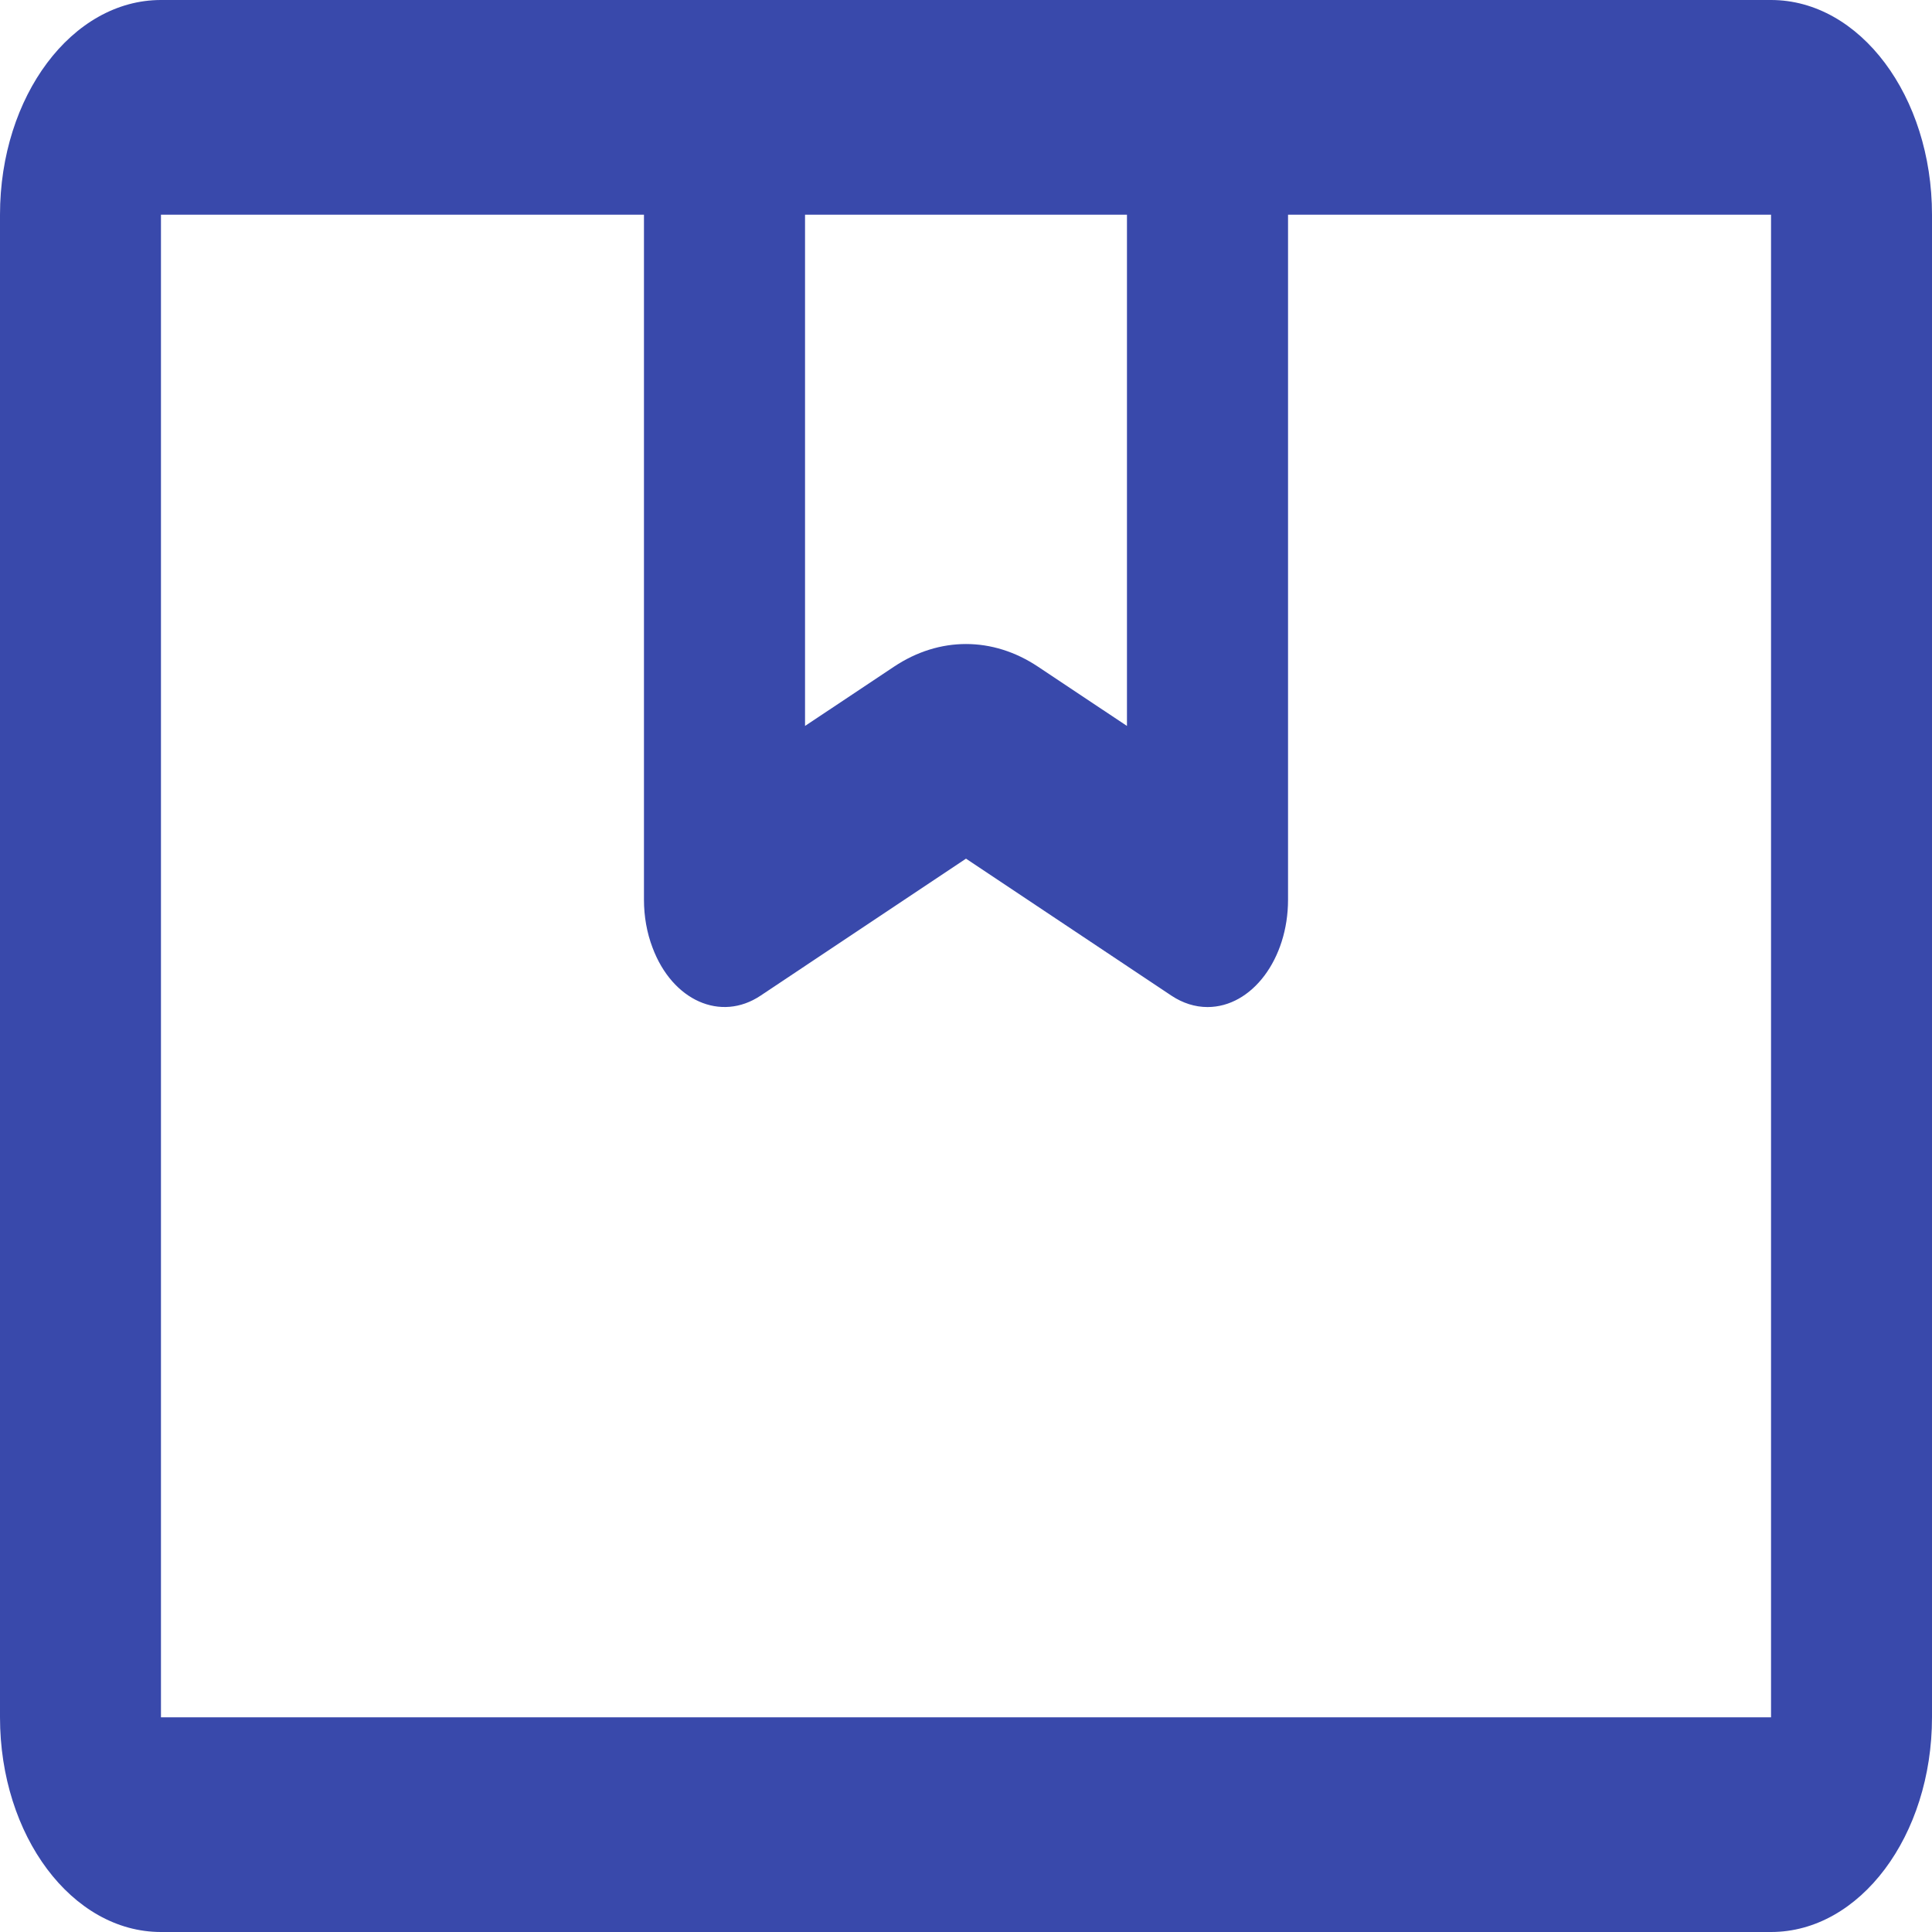
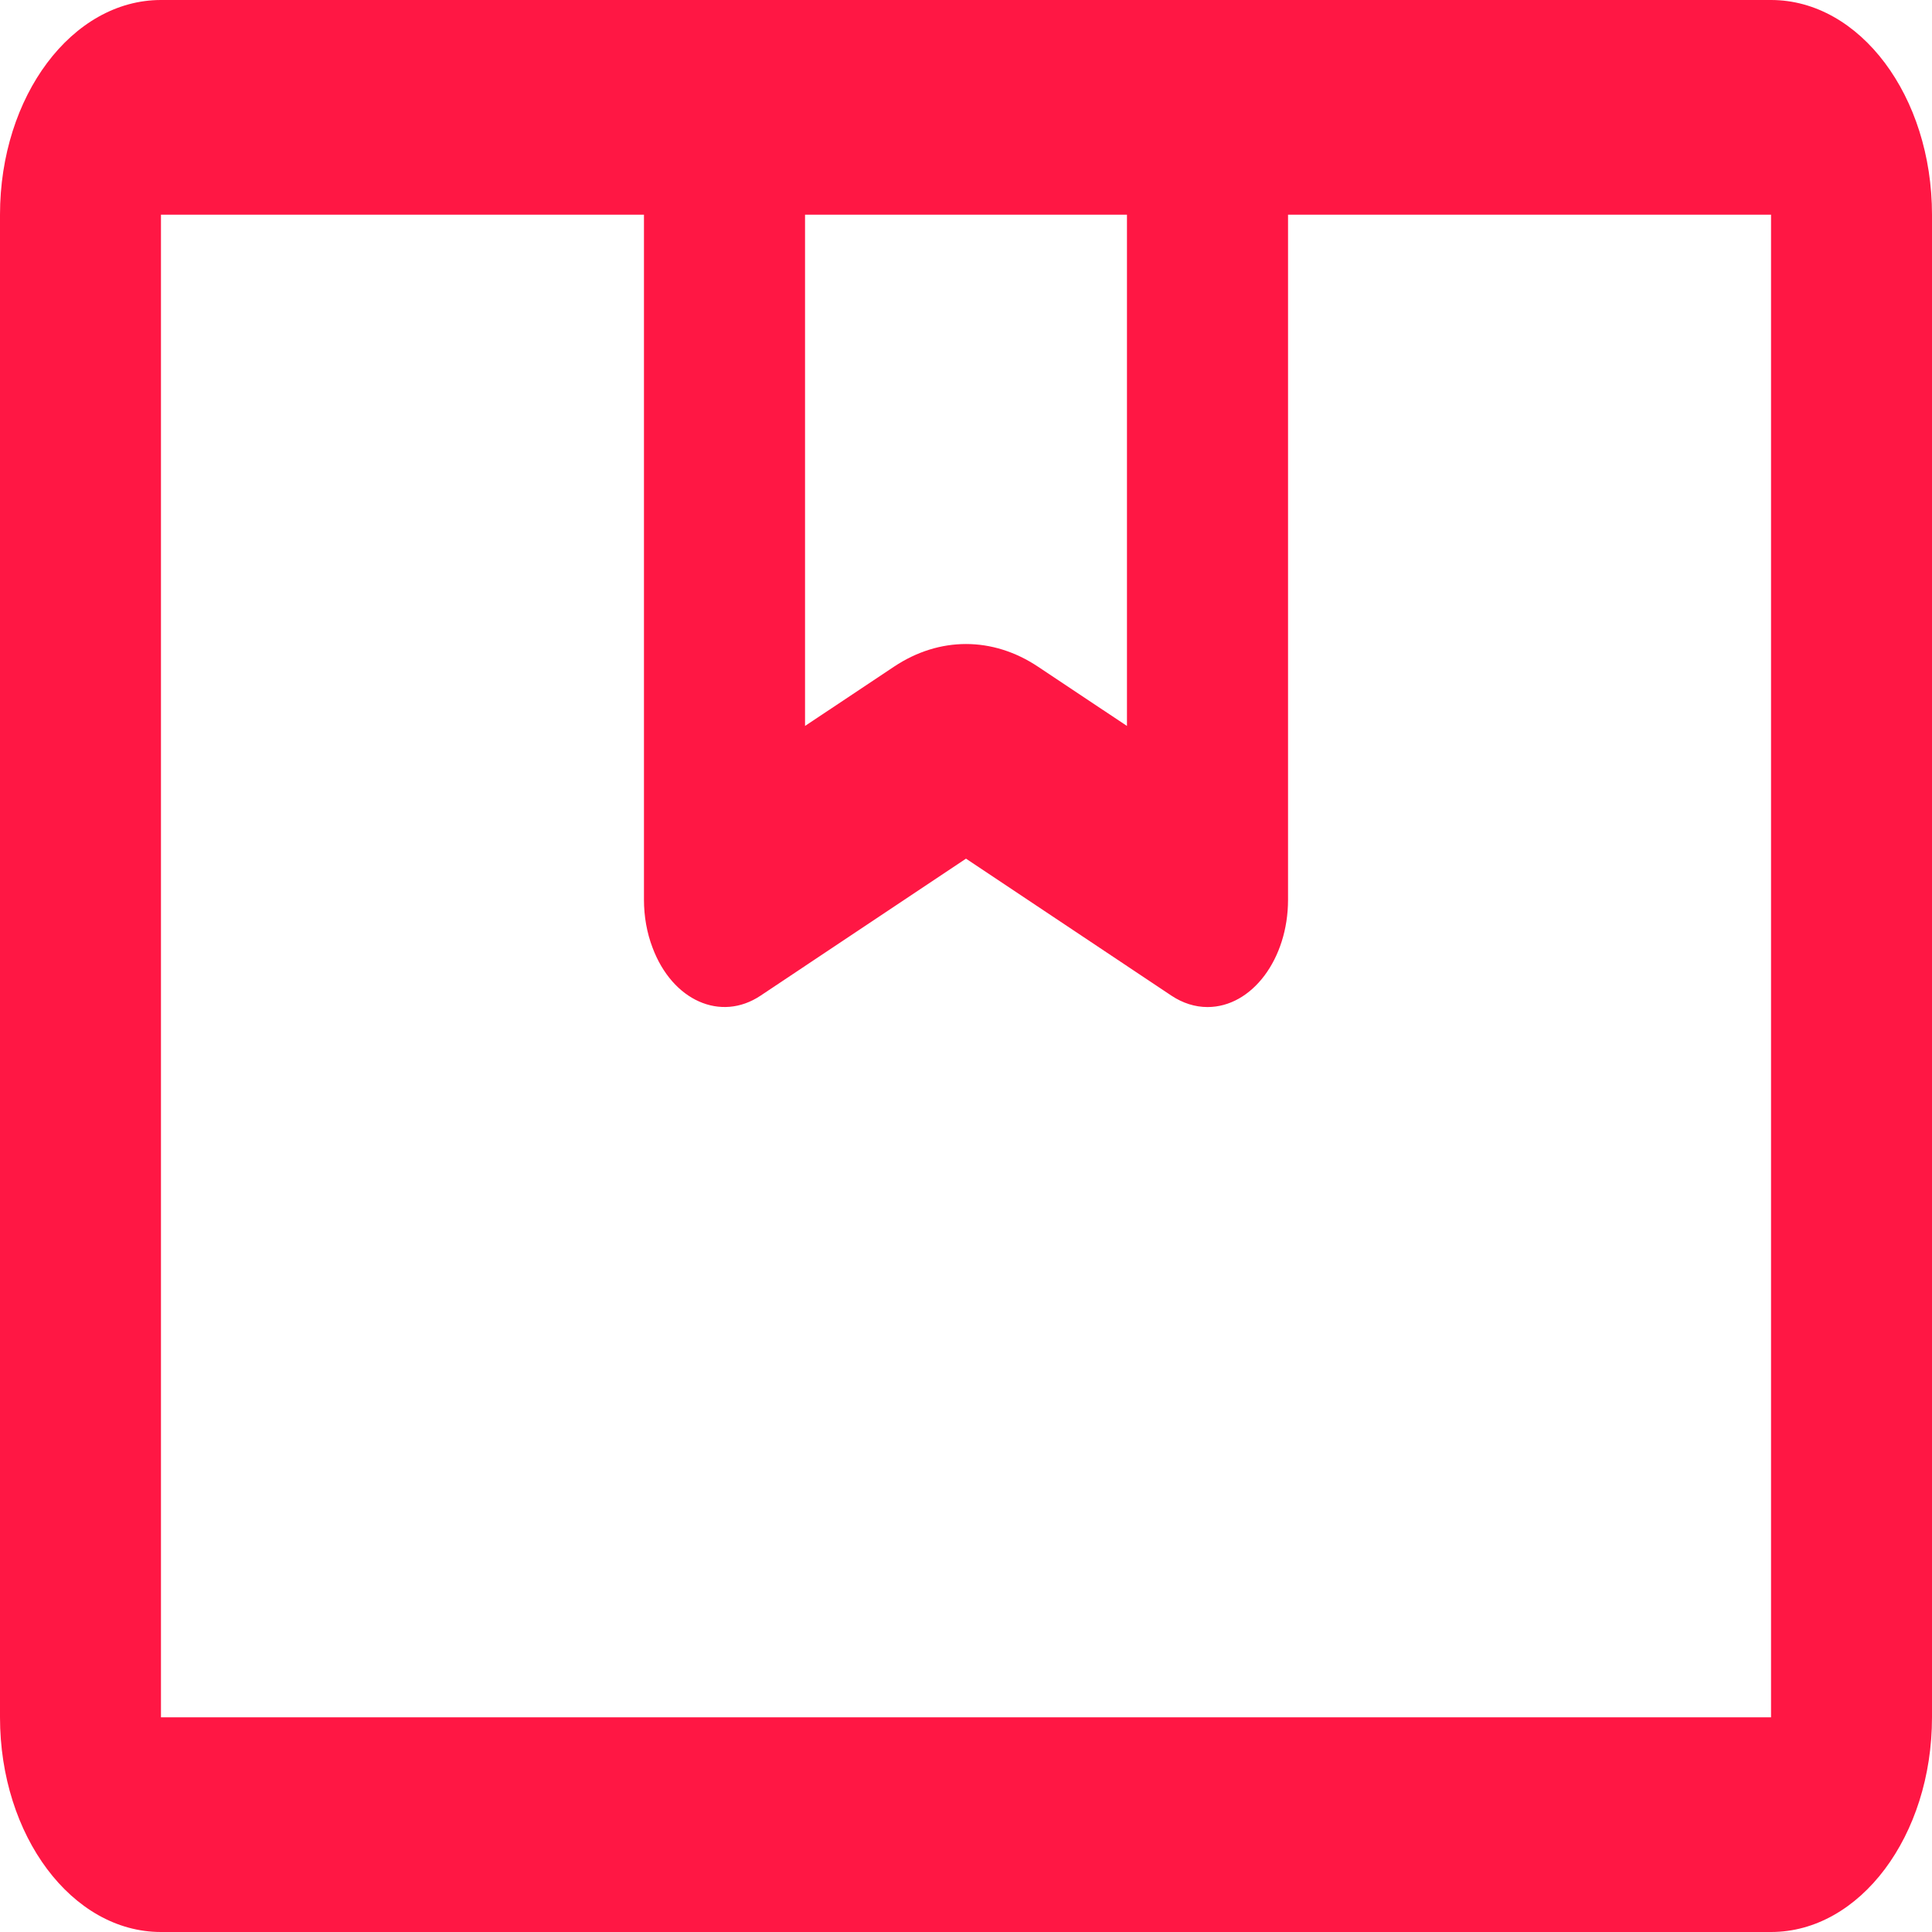
<svg xmlns="http://www.w3.org/2000/svg" width="16" height="16" viewBox="0 0 16 16" fill="none">
-   <path fill-rule="evenodd" clip-rule="evenodd" d="M5.333 1.778H1.333V14.222H14.667V1.778H10.667V7.451C10.667 7.942 10.368 8.34 10 8.34C9.896 8.34 9.794 8.307 9.702 8.246L8 7.111L6.298 8.246C5.969 8.465 5.568 8.287 5.404 7.848C5.357 7.725 5.333 7.589 5.333 7.451V1.778ZM1.333 0H14.667C15.403 0 16 0.796 16 1.778V14.222C16 15.204 15.403 16 14.667 16H1.333C0.597 16 0 15.204 0 14.222V1.778C0 0.796 0.597 0 1.333 0ZM6.667 1.778V6.012L7.404 5.521C7.779 5.271 8.221 5.271 8.596 5.521L9.333 6.012V1.778H6.667Z" fill="#3949AB" />
+   <path fill-rule="evenodd" clip-rule="evenodd" d="M5.333 1.778H1.333V14.222H14.667V1.778H10.667V7.451C10.667 7.942 10.368 8.34 10 8.34C9.896 8.34 9.794 8.307 9.702 8.246L8 7.111L6.298 8.246C5.969 8.465 5.568 8.287 5.404 7.848C5.357 7.725 5.333 7.589 5.333 7.451V1.778ZM1.333 0H14.667C15.403 0 16 0.796 16 1.778V14.222C16 15.204 15.403 16 14.667 16H1.333C0.597 16 0 15.204 0 14.222V1.778C0 0.796 0.597 0 1.333 0ZM6.667 1.778V6.012L7.404 5.521C7.779 5.271 8.221 5.271 8.596 5.521L9.333 6.012V1.778H6.667Z" fill="#ff1744" />
</svg>
